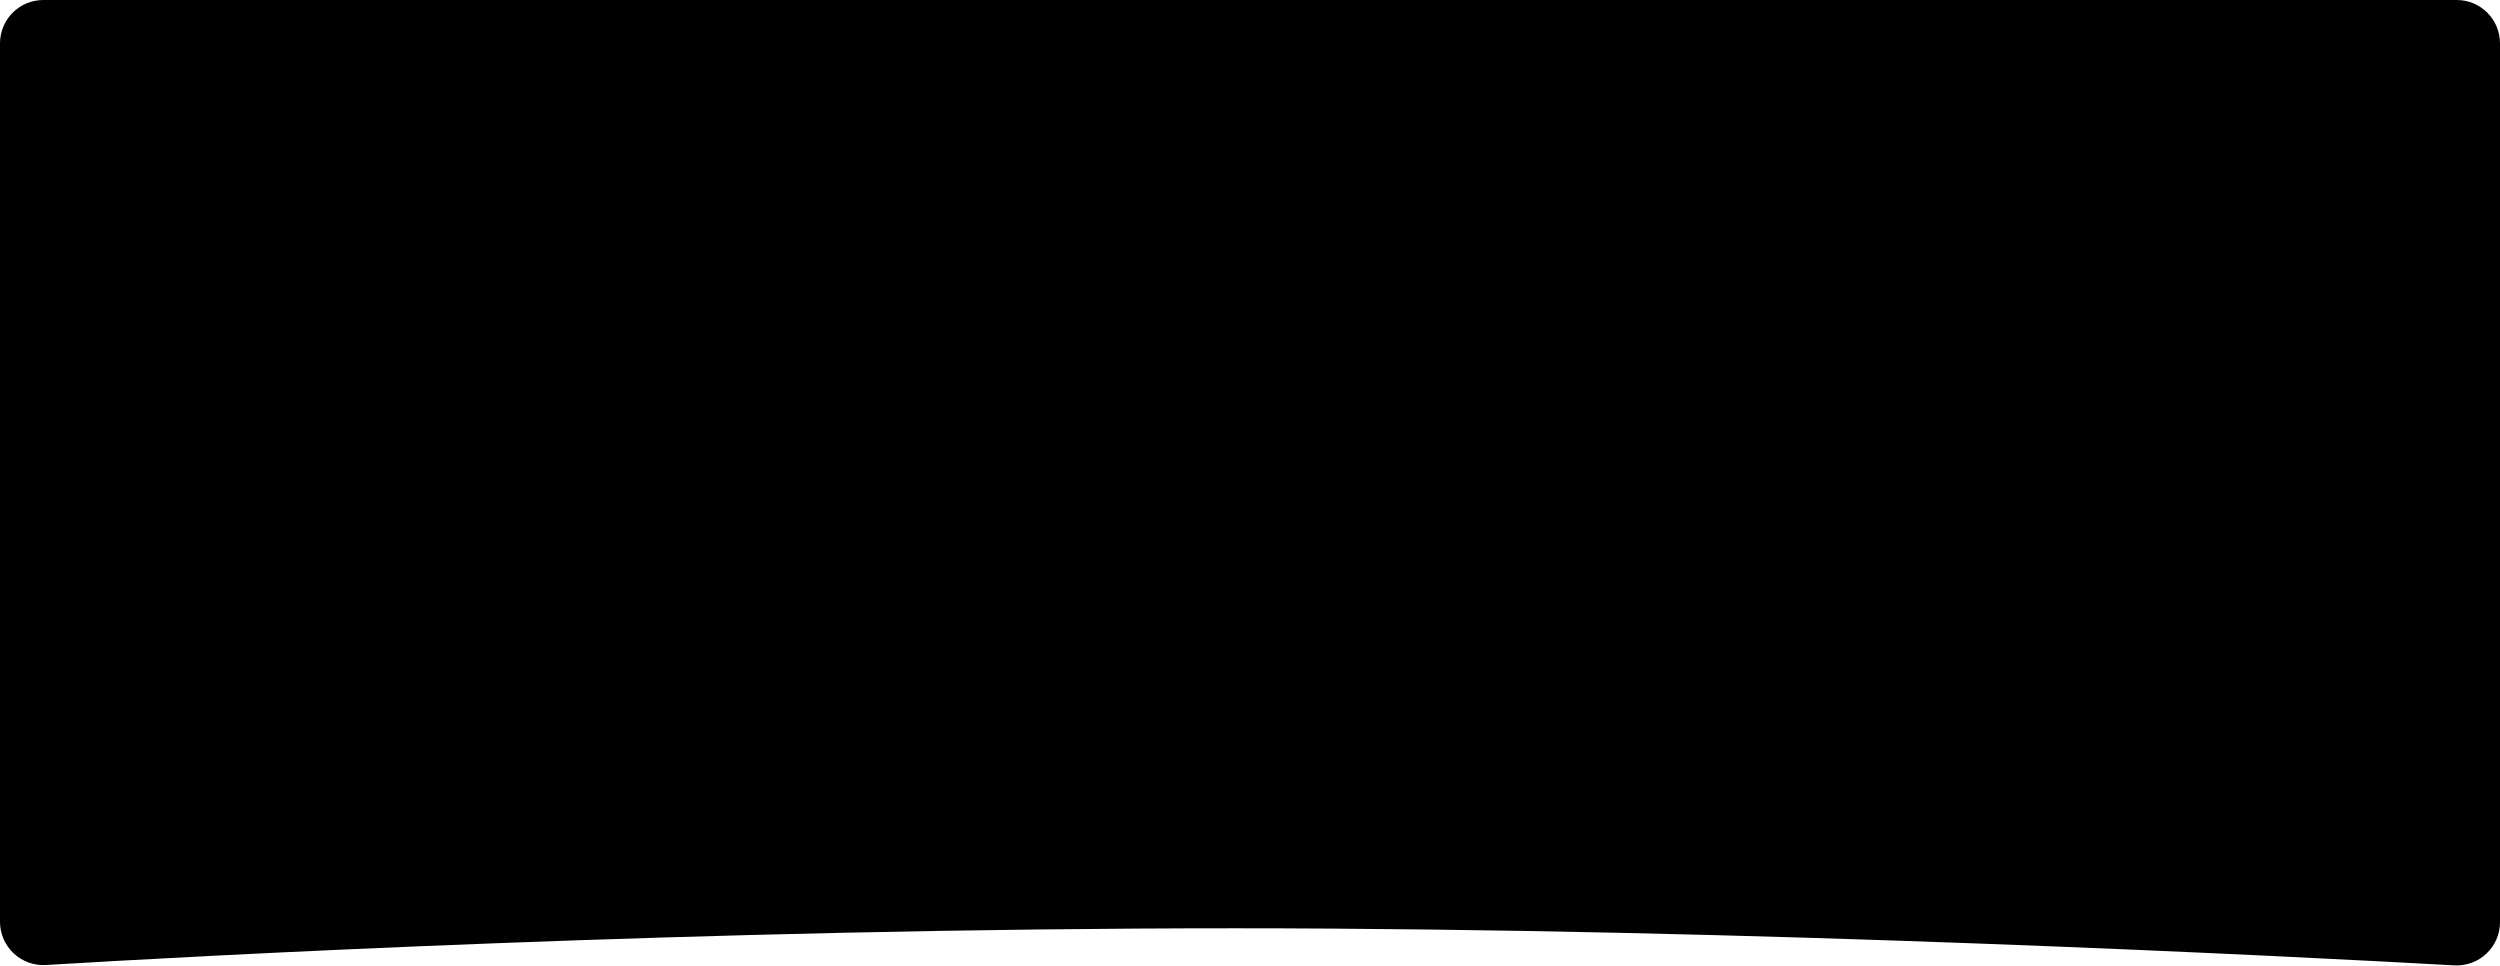
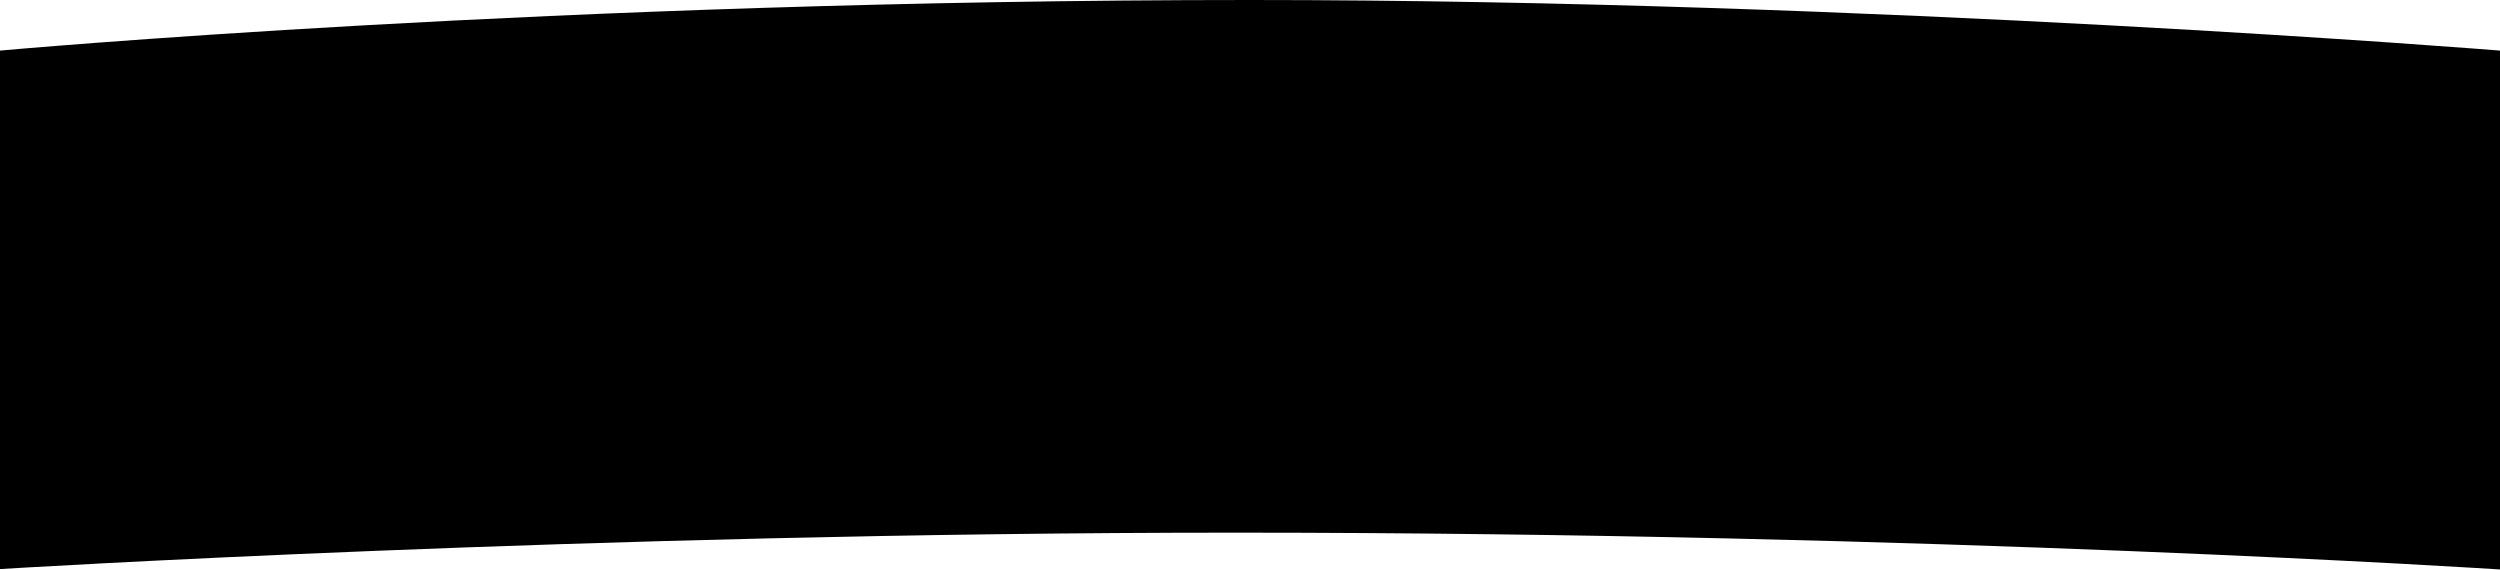
- <svg xmlns="http://www.w3.org/2000/svg" viewBox="0 0 853.72 329.68">
+ <svg xmlns="http://www.w3.org/2000/svg" viewBox="0 0 800 182.23">
  <g id="Layer_2" data-name="Layer 2">
    <g id="Layer_1-2" data-name="Layer 1">
-       <path d="M853.72,314.9a14.78,14.78,0,0,1-15.6,14.76C783.94,326.65,597.6,317,421.66,317c-183,0-354.45,9.43-406,12.54A14.79,14.79,0,0,1,0,314.82v-300A14.79,14.79,0,0,1,14.79,0H838.94a14.79,14.79,0,0,1,14.78,14.79Z" />
+       <path d="M800,182.23s-181.12-11.78-404.88-11.78C188.35,170.45,0,182.1,0,182.1V16.19S177.81,0,400,0C599.3,0,800,16.19,800,16.19Z" />
    </g>
  </g>
</svg>
